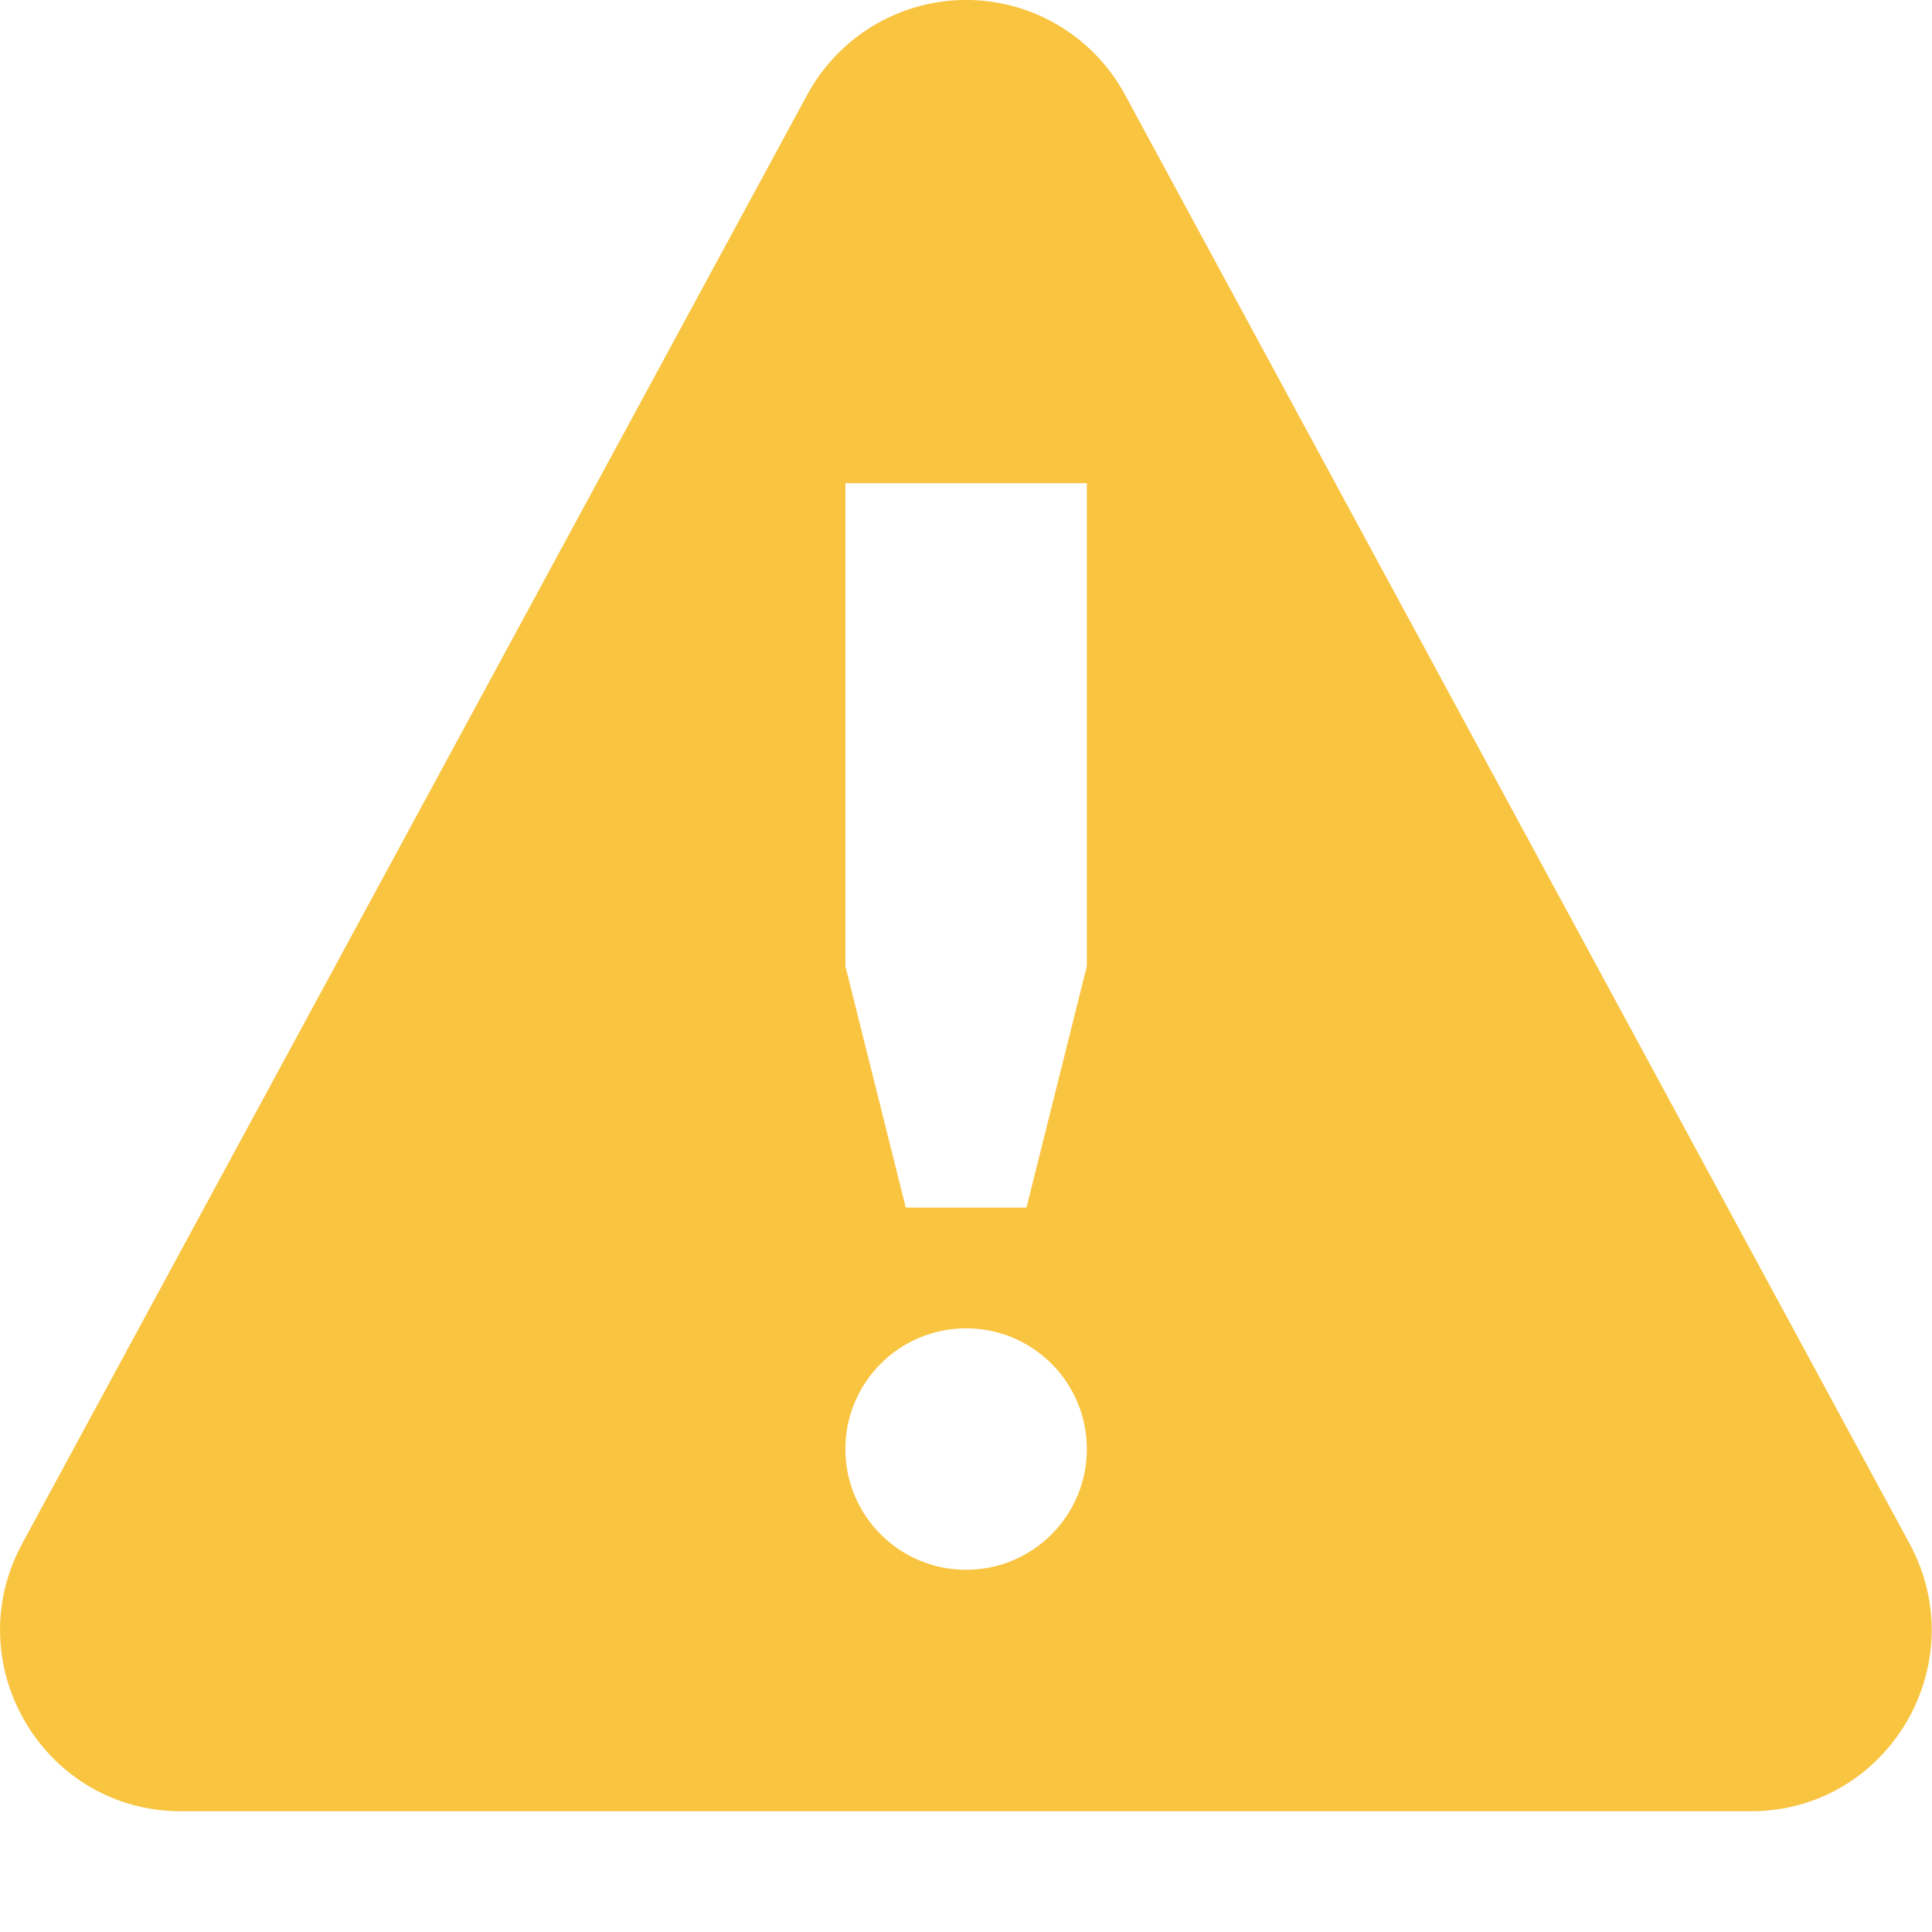
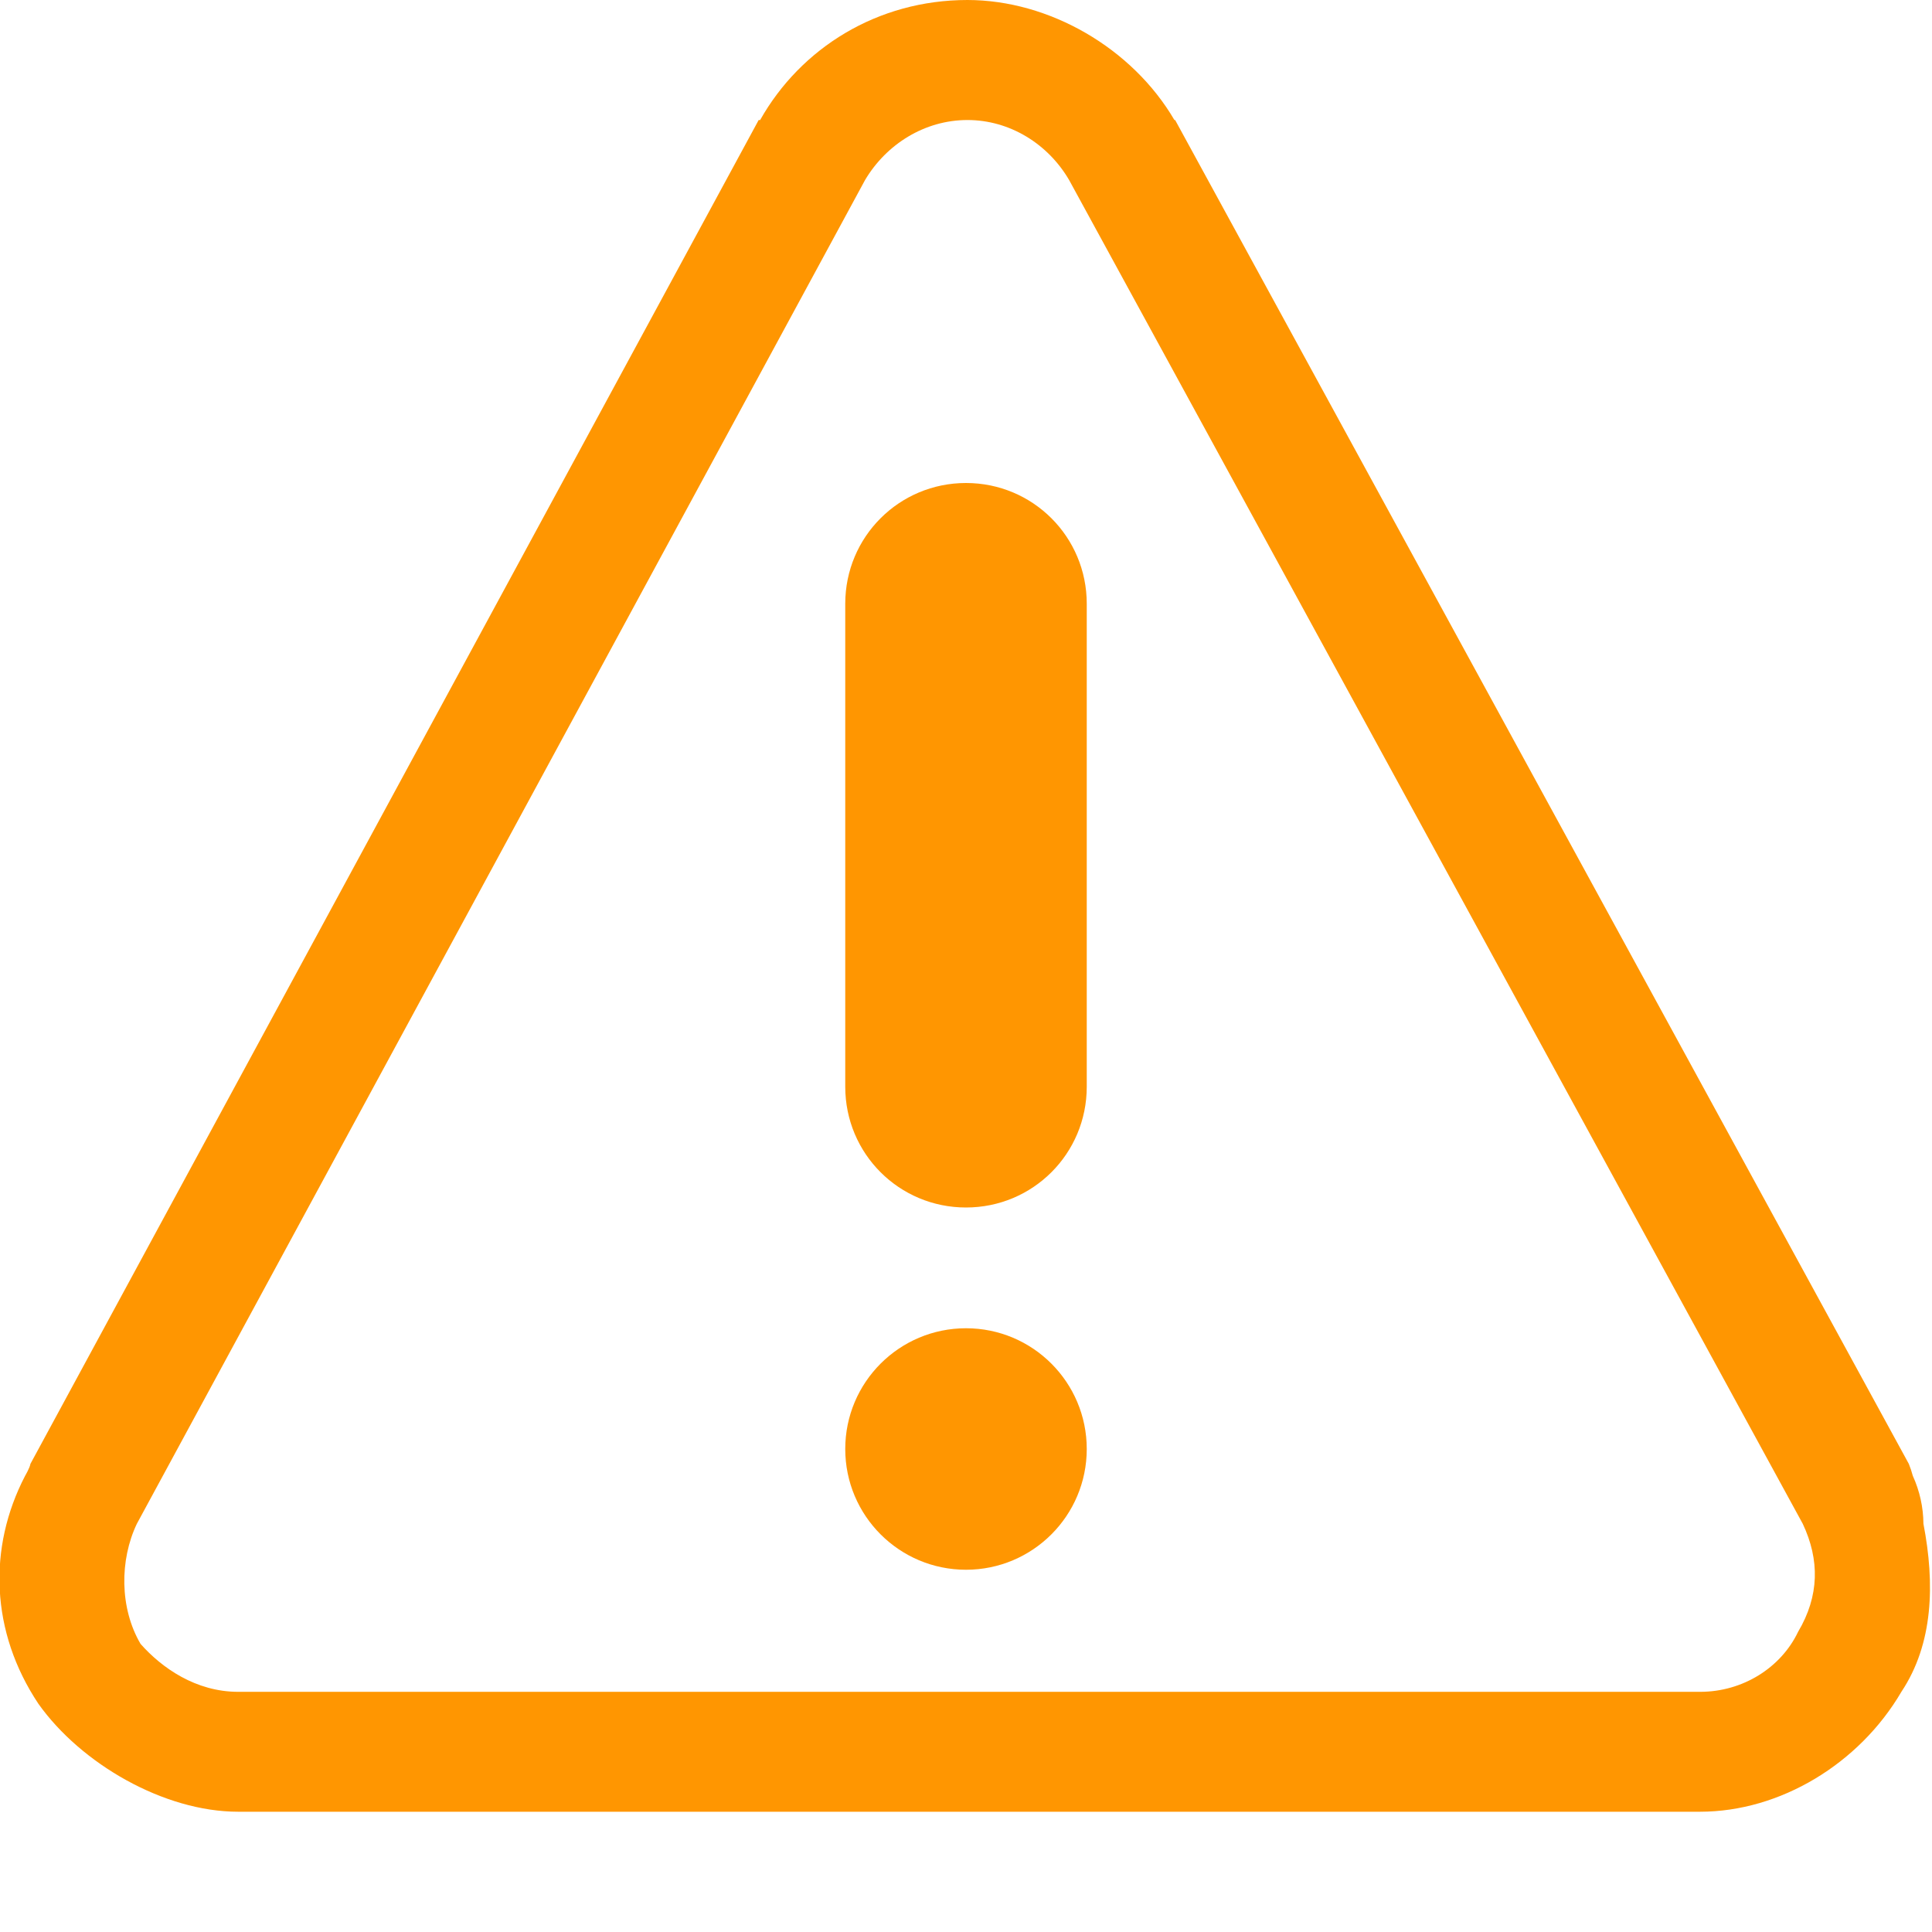
- <svg xmlns="http://www.w3.org/2000/svg" height="16.002" width="16.002" version="1.1" id="svg6">
-   <defs id="defs10" />
-   <path style="color:#000000;font-weight:400;line-height:normal;font-family:sans-serif;font-variant-ligatures:normal;font-variant-position:normal;font-variant-caps:normal;font-variant-numeric:normal;font-variant-alternates:normal;font-feature-settings:normal;text-indent:0;text-align:start;text-decoration:none;text-decoration-line:none;text-decoration-style:solid;text-decoration-color:#000000;text-transform:none;text-orientation:mixed;white-space:normal;shape-padding:0;overflow:visible;isolation:auto;mix-blend-mode:normal;fill:#f9c440" d="M 7.963 0 A 1.499 1.499 0 0 0 6.686 0.785 L 0.184 12.785 C -0.358 13.785 0.364 15.002 1.5 15.002 L 14.5 15.002 C 15.636 15.002 16.358 13.786 15.816 12.785 L 9.318 0.785 A 1.496 1.496 0 0 0 7.963 0 z M 7.002 4.002 L 9.002 4.002 L 9.002 8.002 L 8.502 10.002 L 7.502 10.002 L 7.002 8.002 L 7.002 4.002 z M 8.002 11.002 A 1 1 0 0 1 8.002 13.002 A 1 1 0 0 1 8.002 11.002 z " class="warning" id="path829" />
+ <svg xmlns="http://www.w3.org/2000/svg" width="16" height="16" version="1.1">
+   <g fill="#ff9601">
+     <path class="warning" d="m8.012 0c-0.745 0-1.38 0.397-1.717 0.994-0.004-2.274e-5 -0.008-2.274e-5 -0.012 0l-6.031 11.129c-0.005 0.033-0.044 0.099-0.044 0.099-0.31 0.596-0.287 1.292 0.11 1.888 0.353 0.497 1.04 0.894 1.654 0.894h12.107c0.663 0 1.319-0.397 1.668-0.994 0.264-0.397 0.278-0.894 0.182-1.391-0.001-0.137-0.031-0.272-0.088-0.397-0.009-0.034-0.02-0.067-0.033-0.099l-6.076-11.129c-0.002-5.69e-6 -0.004-5.69e-6 -0.006 0-0.349-0.596-1.036-0.994-1.715-0.994zm0 0.994c0.352 0 0.668 0.199 0.842 0.497l6.076 11.129c0.14 0.298 0.138 0.596-0.039 0.894-0.142 0.298-0.459 0.497-0.811 0.497h-12.107c-0.352 0-0.634-0.199-0.809-0.397-0.175-0.298-0.173-0.696-0.031-0.994l6.031-11.129c0.177-0.298 0.495-0.497 0.848-0.497z" />
+     <path class="warning" d="m8 4c0.554 0 1 0.446 1 1v4c0 0.554-0.446 1-1 1s-1-0.446-1-1v-4c0-0.554 0.446-1 1-1z" />
+     <path class="warning" d="m9 12a1 1 0 0 1-1 1 1 1 0 0 1-1-1 1 1 0 0 1 1-1 1 1 0 0 1 1 1z" />
+   </g>
</svg>
